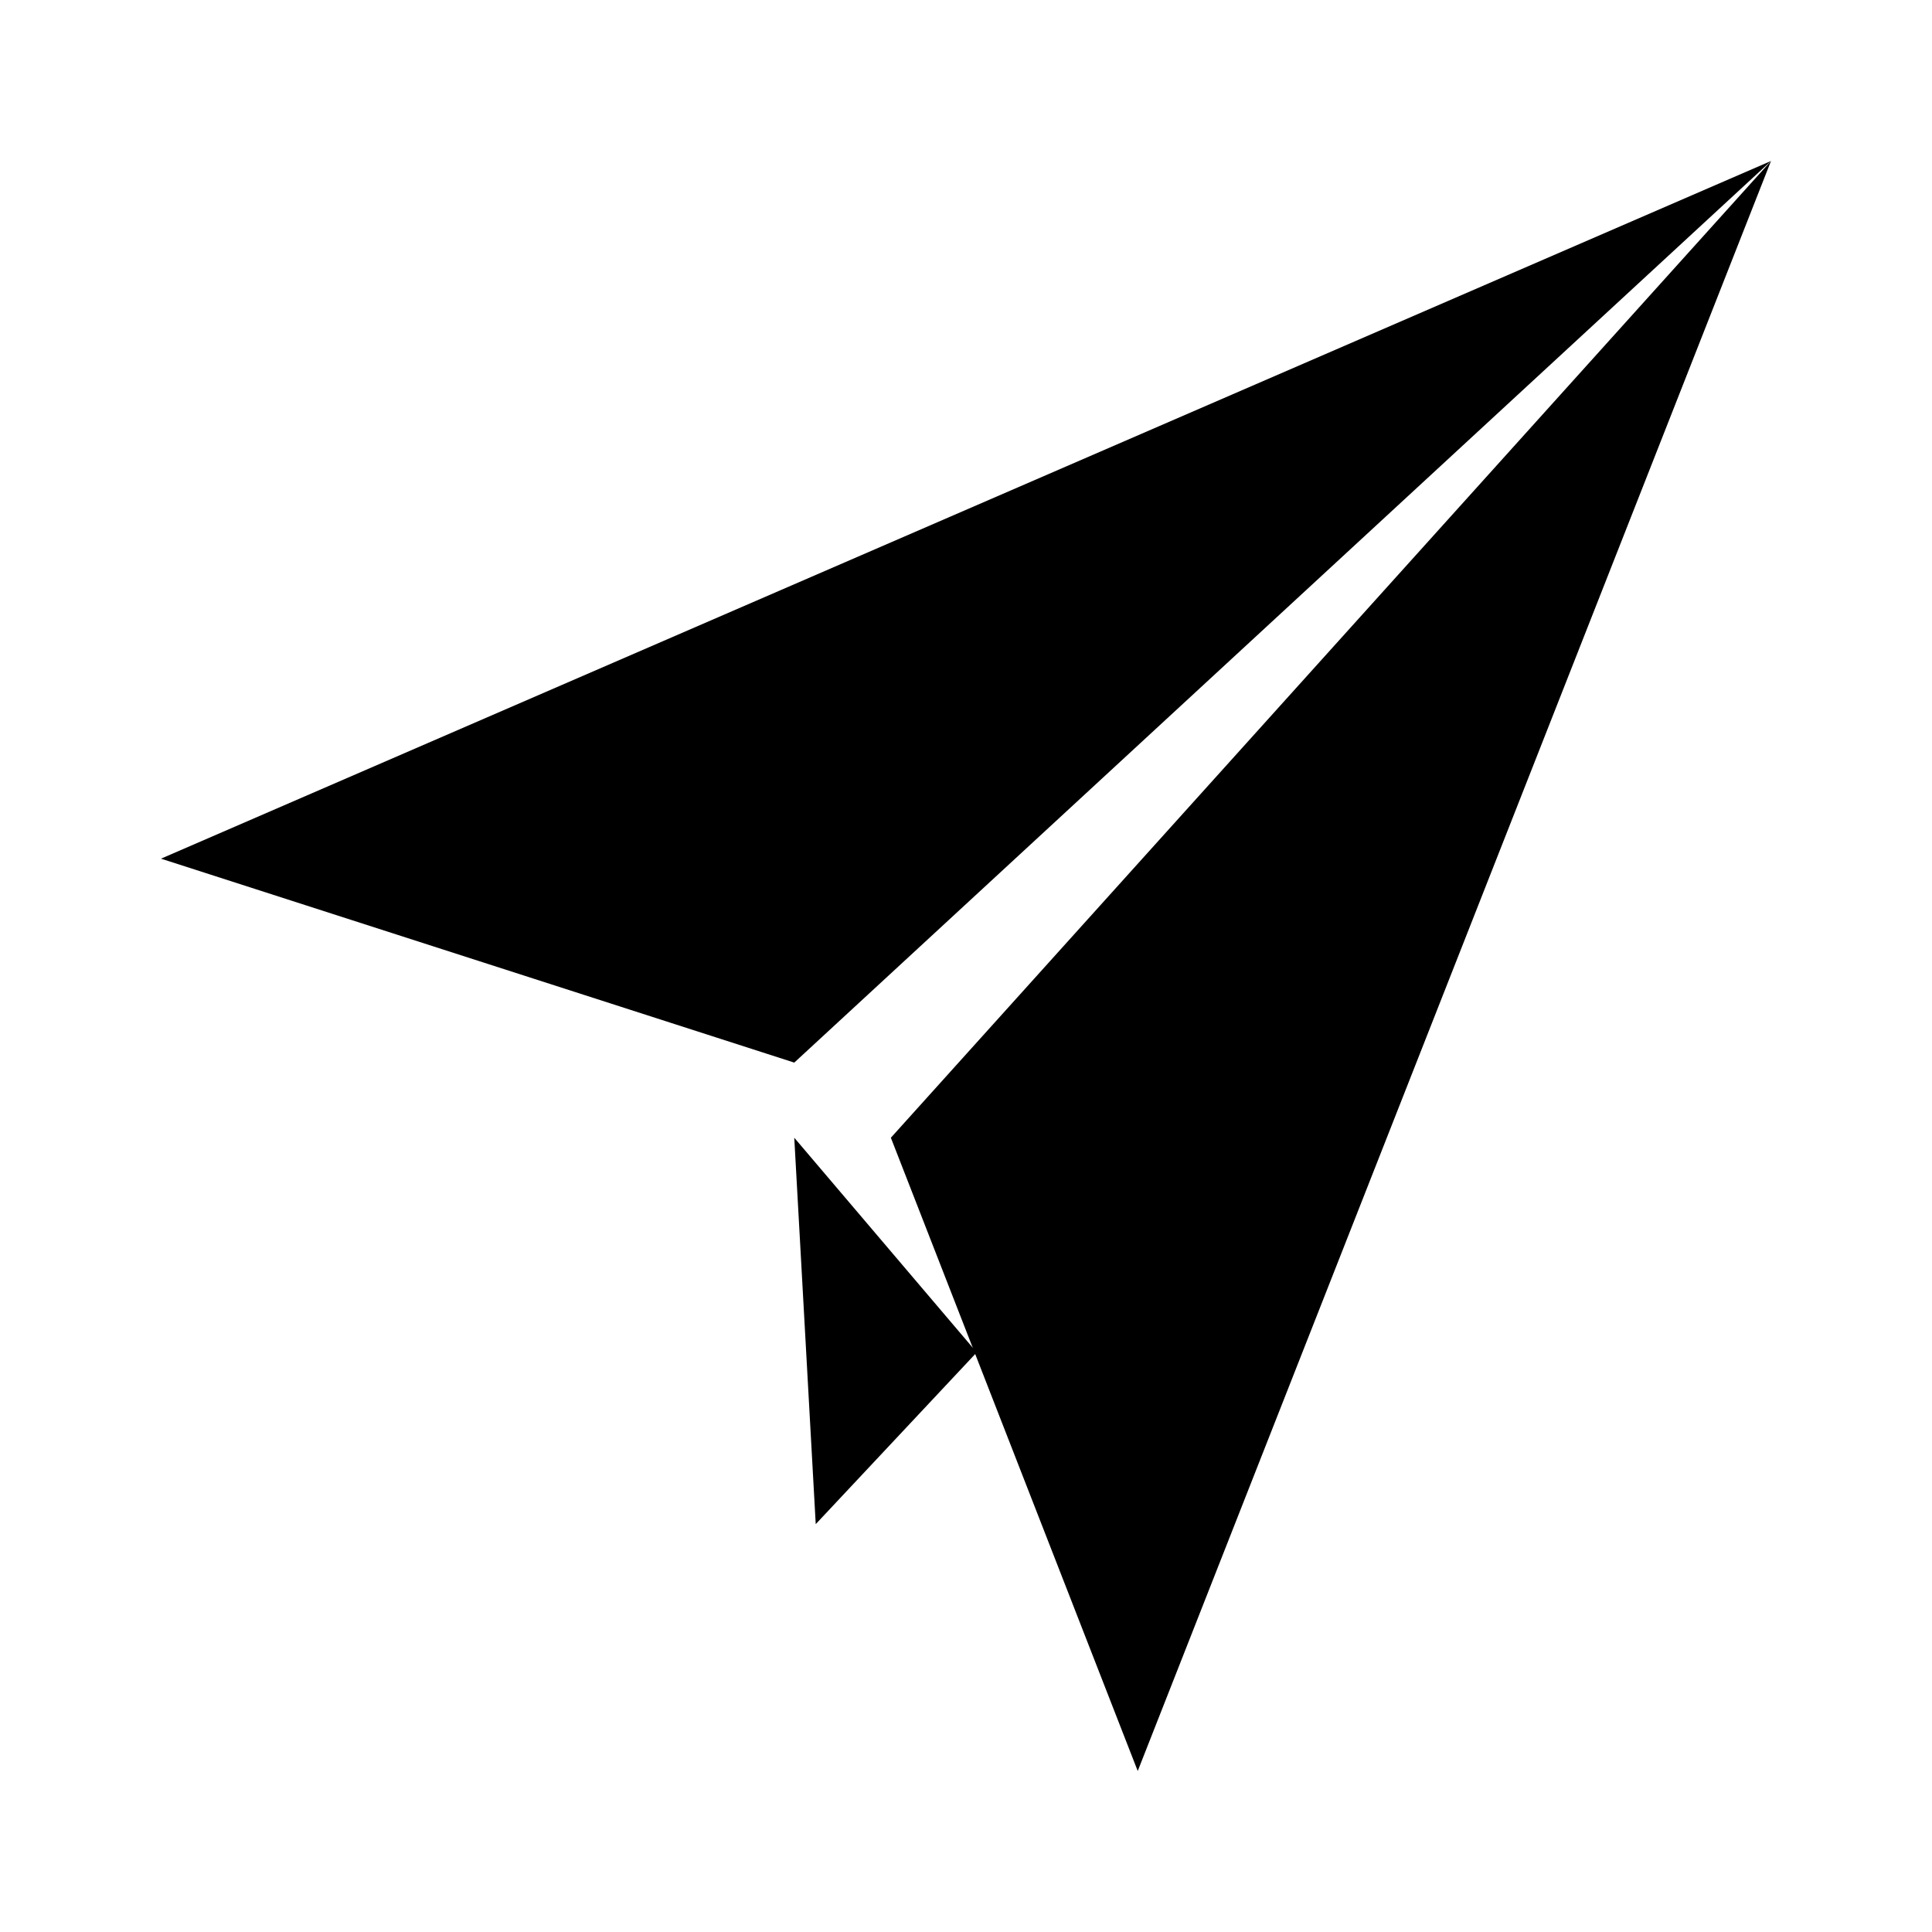
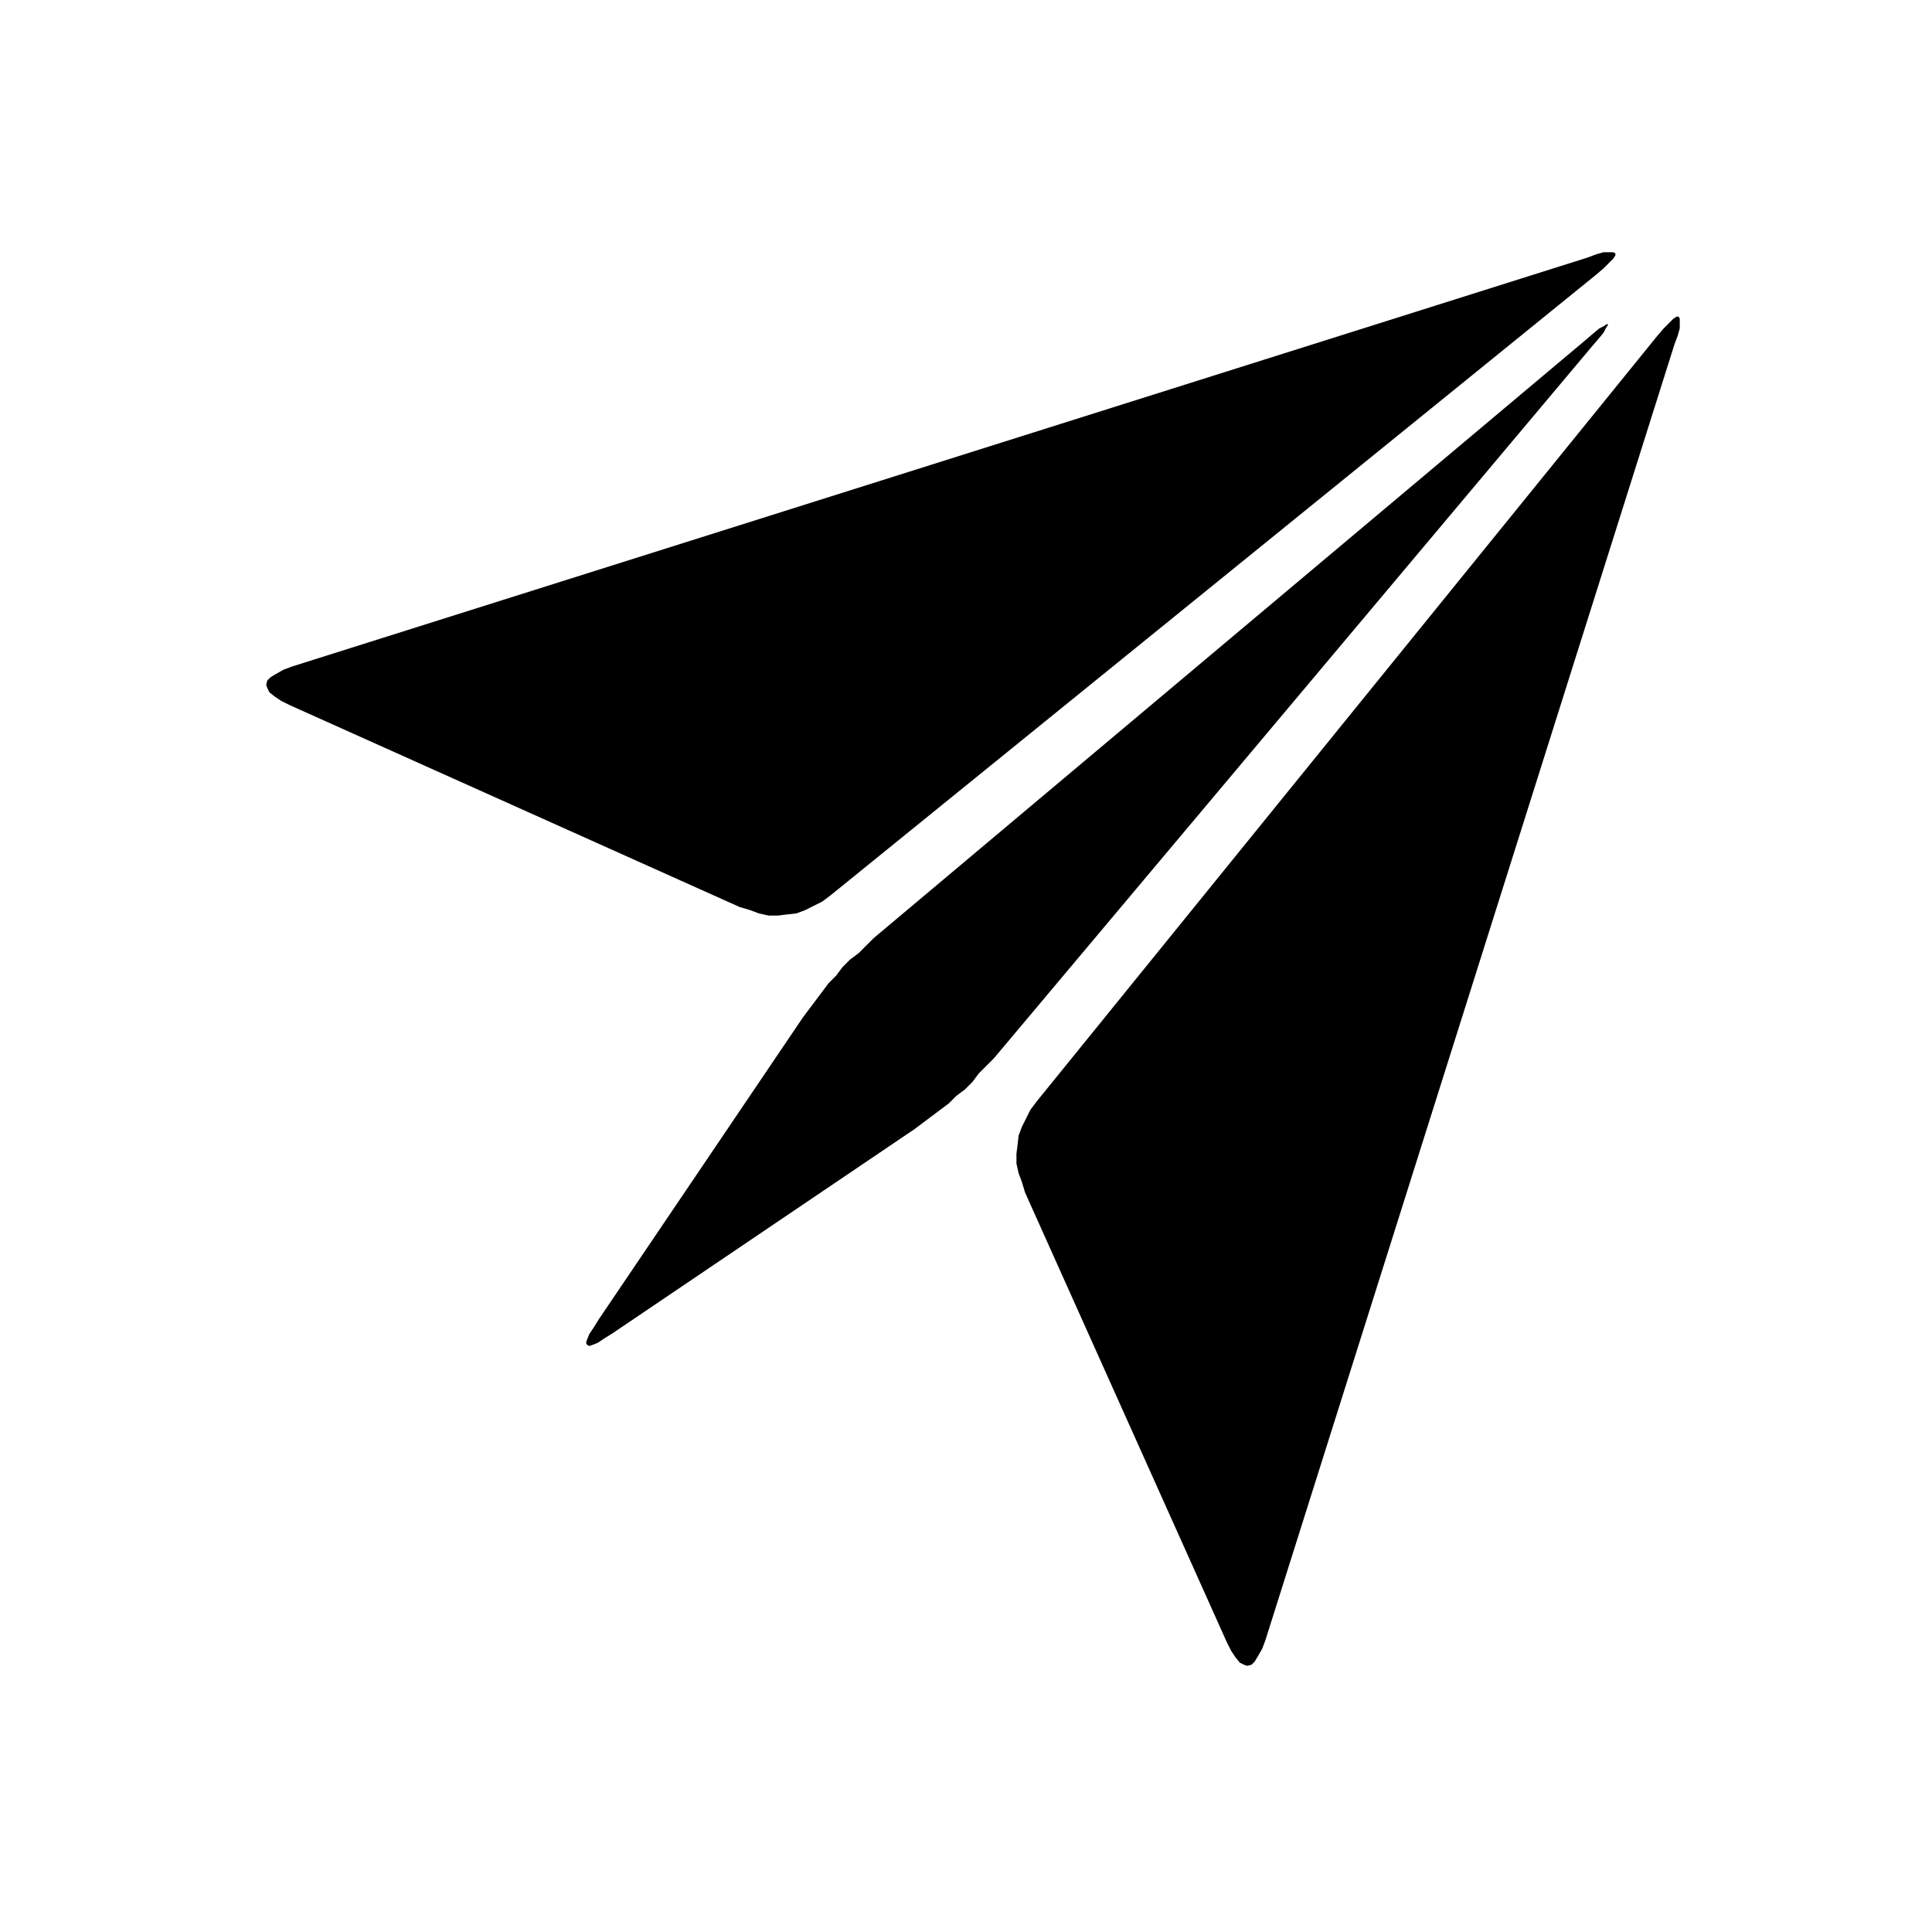
<svg xmlns="http://www.w3.org/2000/svg" width="18" height="18" viewBox="0 0 18 18" fill="currentColor">
-   <polygon points="16.5,1.5 1.5,8 7.4,9.9" />
-   <polygon points="16.5,1.5 8.3,10.6 10.6,16.5" />
-   <polygon points="7.4,10.6 7.6,14.2 9.1,12.6" />
+   <polygon points="14.87,2.56 14.94,2.50 14.99,2.45 15.03,2.41 15.05,2.38 15.05,2.36 15.03,2.35 14.99,2.35 14.94,2.35 14.87,2.37 14.79,2.40 2.72,6.21 2.64,6.24 2.57,6.28 2.52,6.31 2.49,6.34 2.48,6.38 2.49,6.41 2.51,6.45 2.56,6.49 2.62,6.53 2.70,6.57 6.89,8.45 6.99,8.48 7.07,8.51 7.16,8.53 7.25,8.53 7.33,8.52 7.42,8.51 7.50,8.48 7.58,8.44 7.66,8.40 7.74,8.34" />
+   <polygon points="15.60,3.21 15.63,3.13 15.65,3.06 15.65,3.01 15.65,2.97 15.64,2.95 15.62,2.95 15.59,2.97 15.55,3.01 15.50,3.06 15.44,3.13 9.66,10.26 9.60,10.34 9.56,10.42 9.52,10.50 9.49,10.58 9.48,10.67 9.47,10.75 9.47,10.84 9.49,10.93 9.52,11.01 9.55,11.11 11.43,15.30 11.47,15.38 11.51,15.44 11.55,15.49 11.59,15.51 11.62,15.52 11.66,15.51 11.69,15.48 11.72,15.43 11.76,15.36 11.79,15.28" />
+   <polygon points="14.83,3.23 14.89,3.16 14.94,3.10 14.96,3.06 14.98,3.03 14.98,3.02 14.97,3.02 14.94,3.04 14.90,3.06 14.84,3.11 14.77,3.17 8.14,8.74 8.07,8.81 8.00,8.88 7.92,8.94 7.85,9.01 7.79,9.09 7.72,9.16 7.66,9.24 7.60,9.32 7.54,9.40 7.48,9.48 5.58,12.29 5.53,12.37 5.49,12.43 5.47,12.48 5.46,12.51 5.47,12.53 5.49,12.54 5.52,12.53 5.57,12.51 5.63,12.47 5.71,12.42 8.52,10.52 8.60,10.46 8.68,10.40 8.76,10.34 8.84,10.28 8.91,10.21 8.99,10.15 9.06,10.08 9.12,10.00 9.19,9.93 9.26,9.86" />
</svg>
